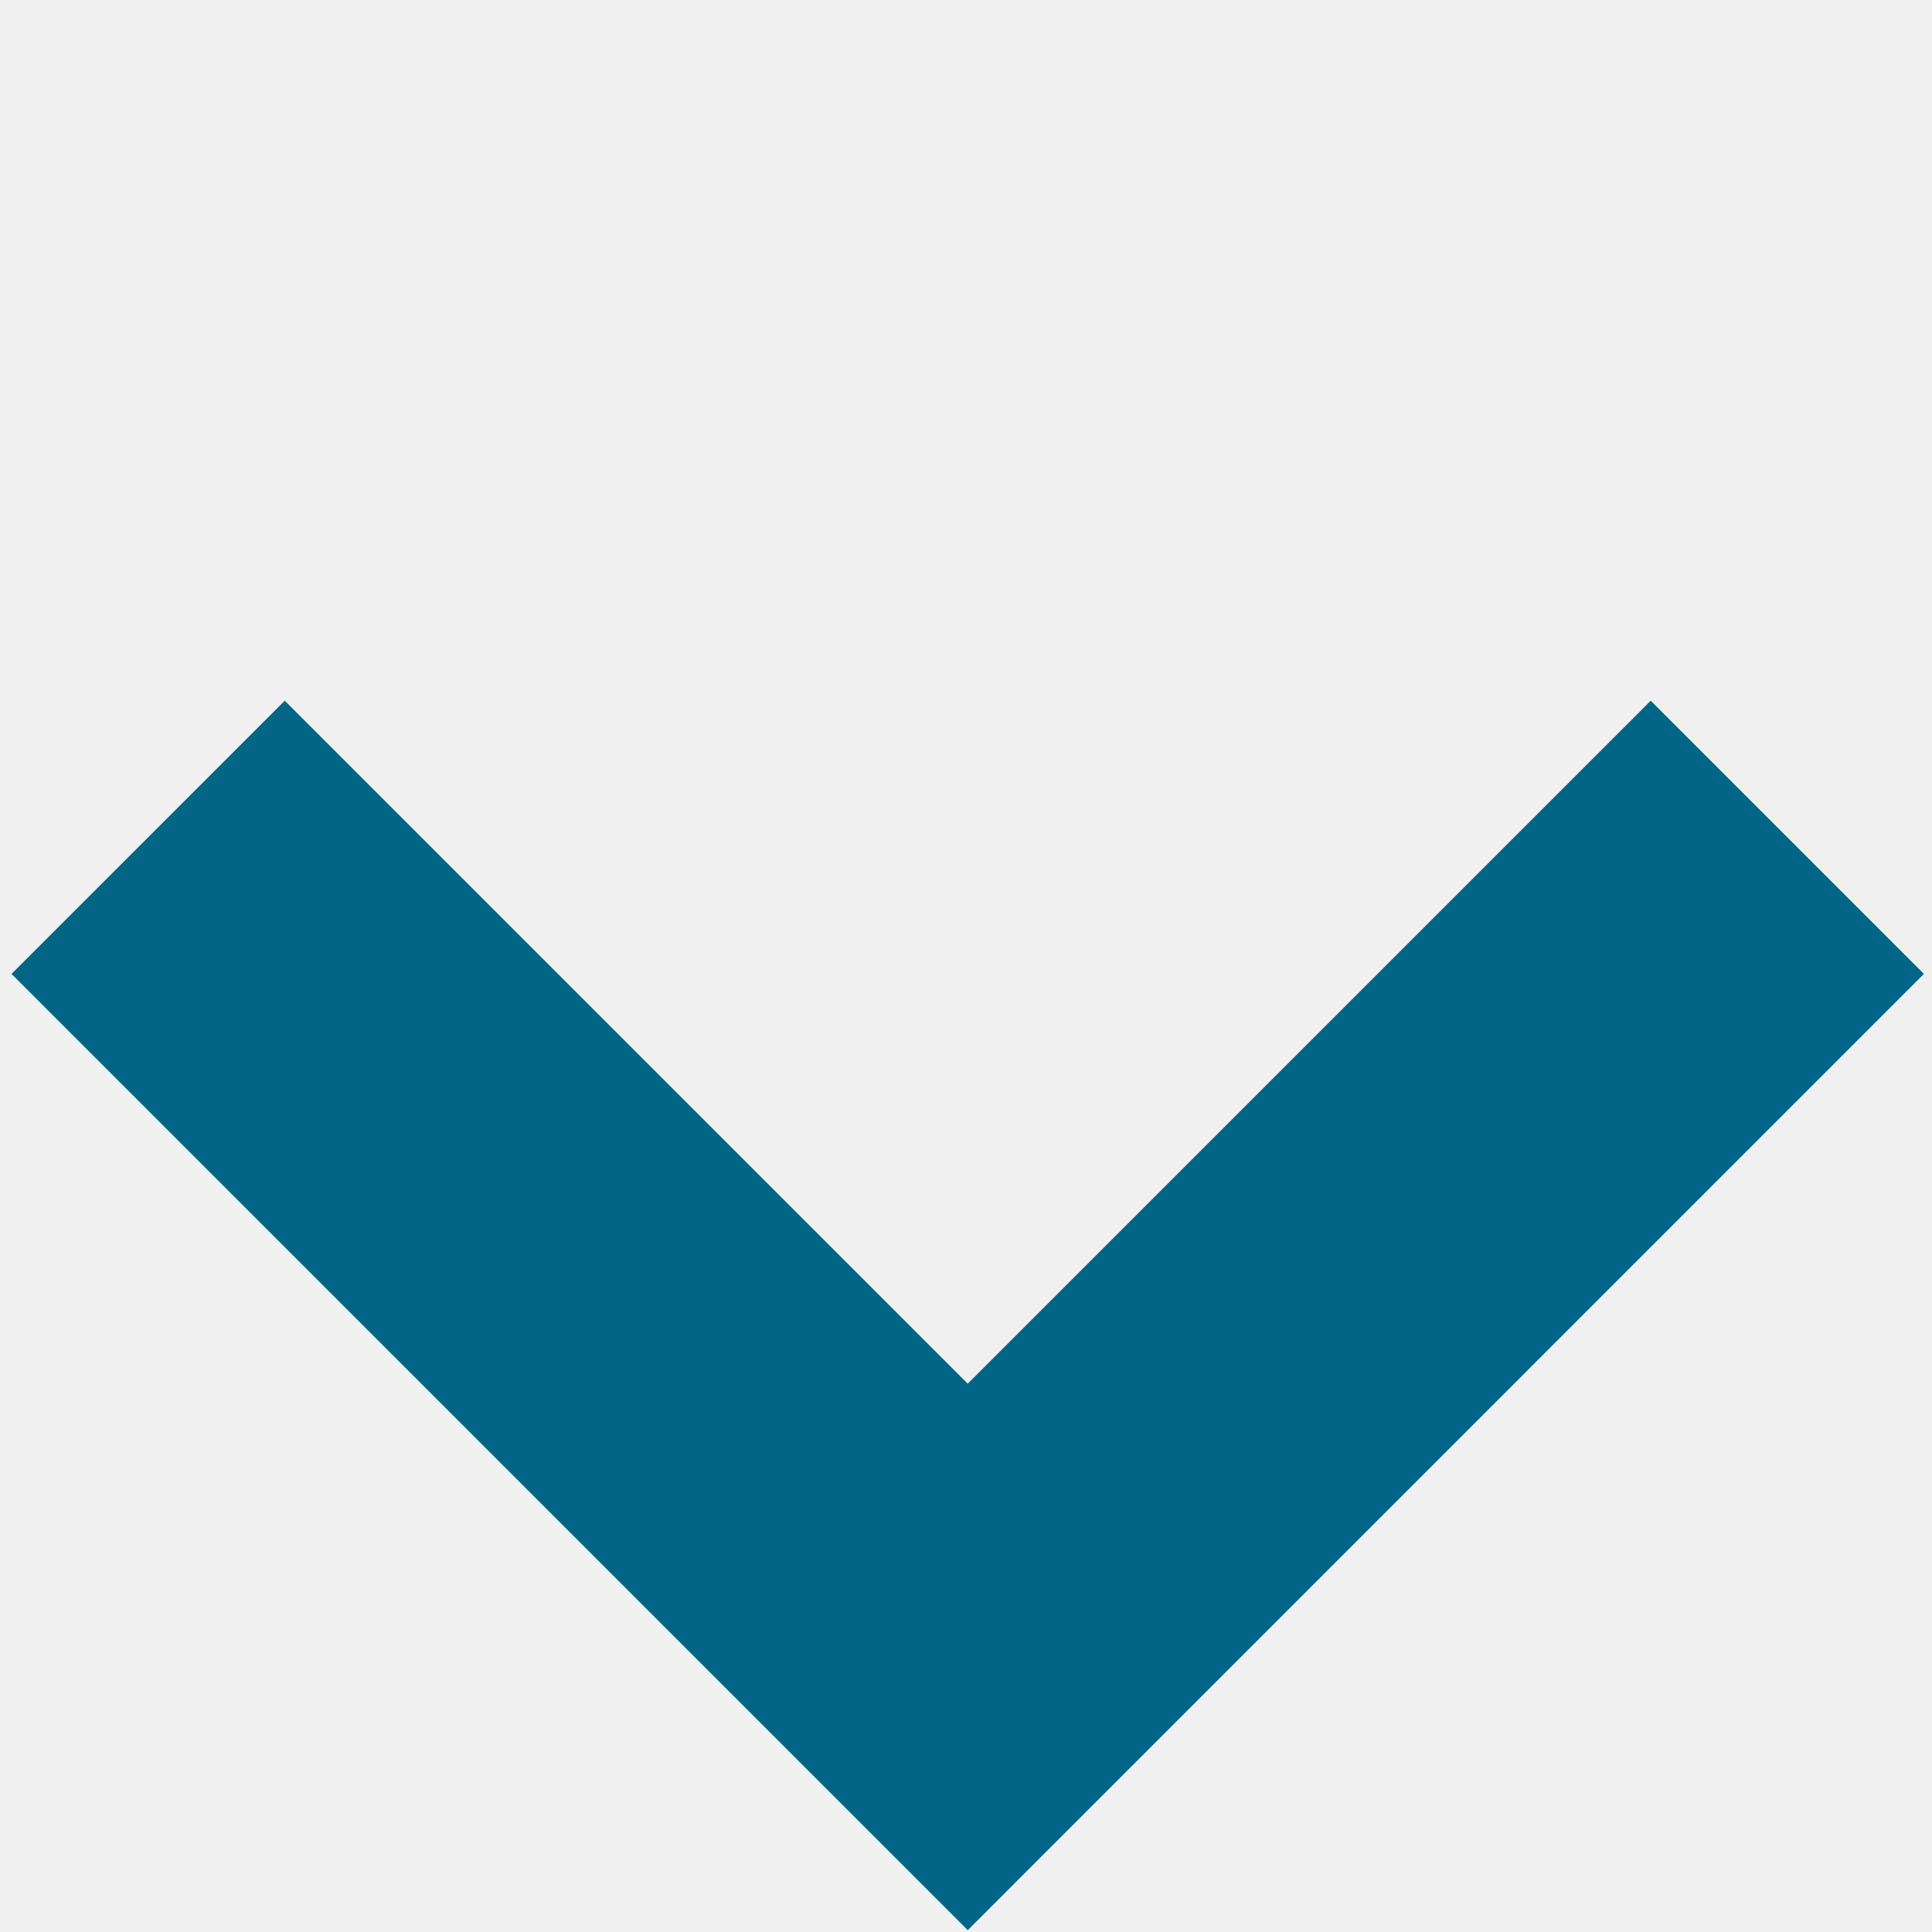
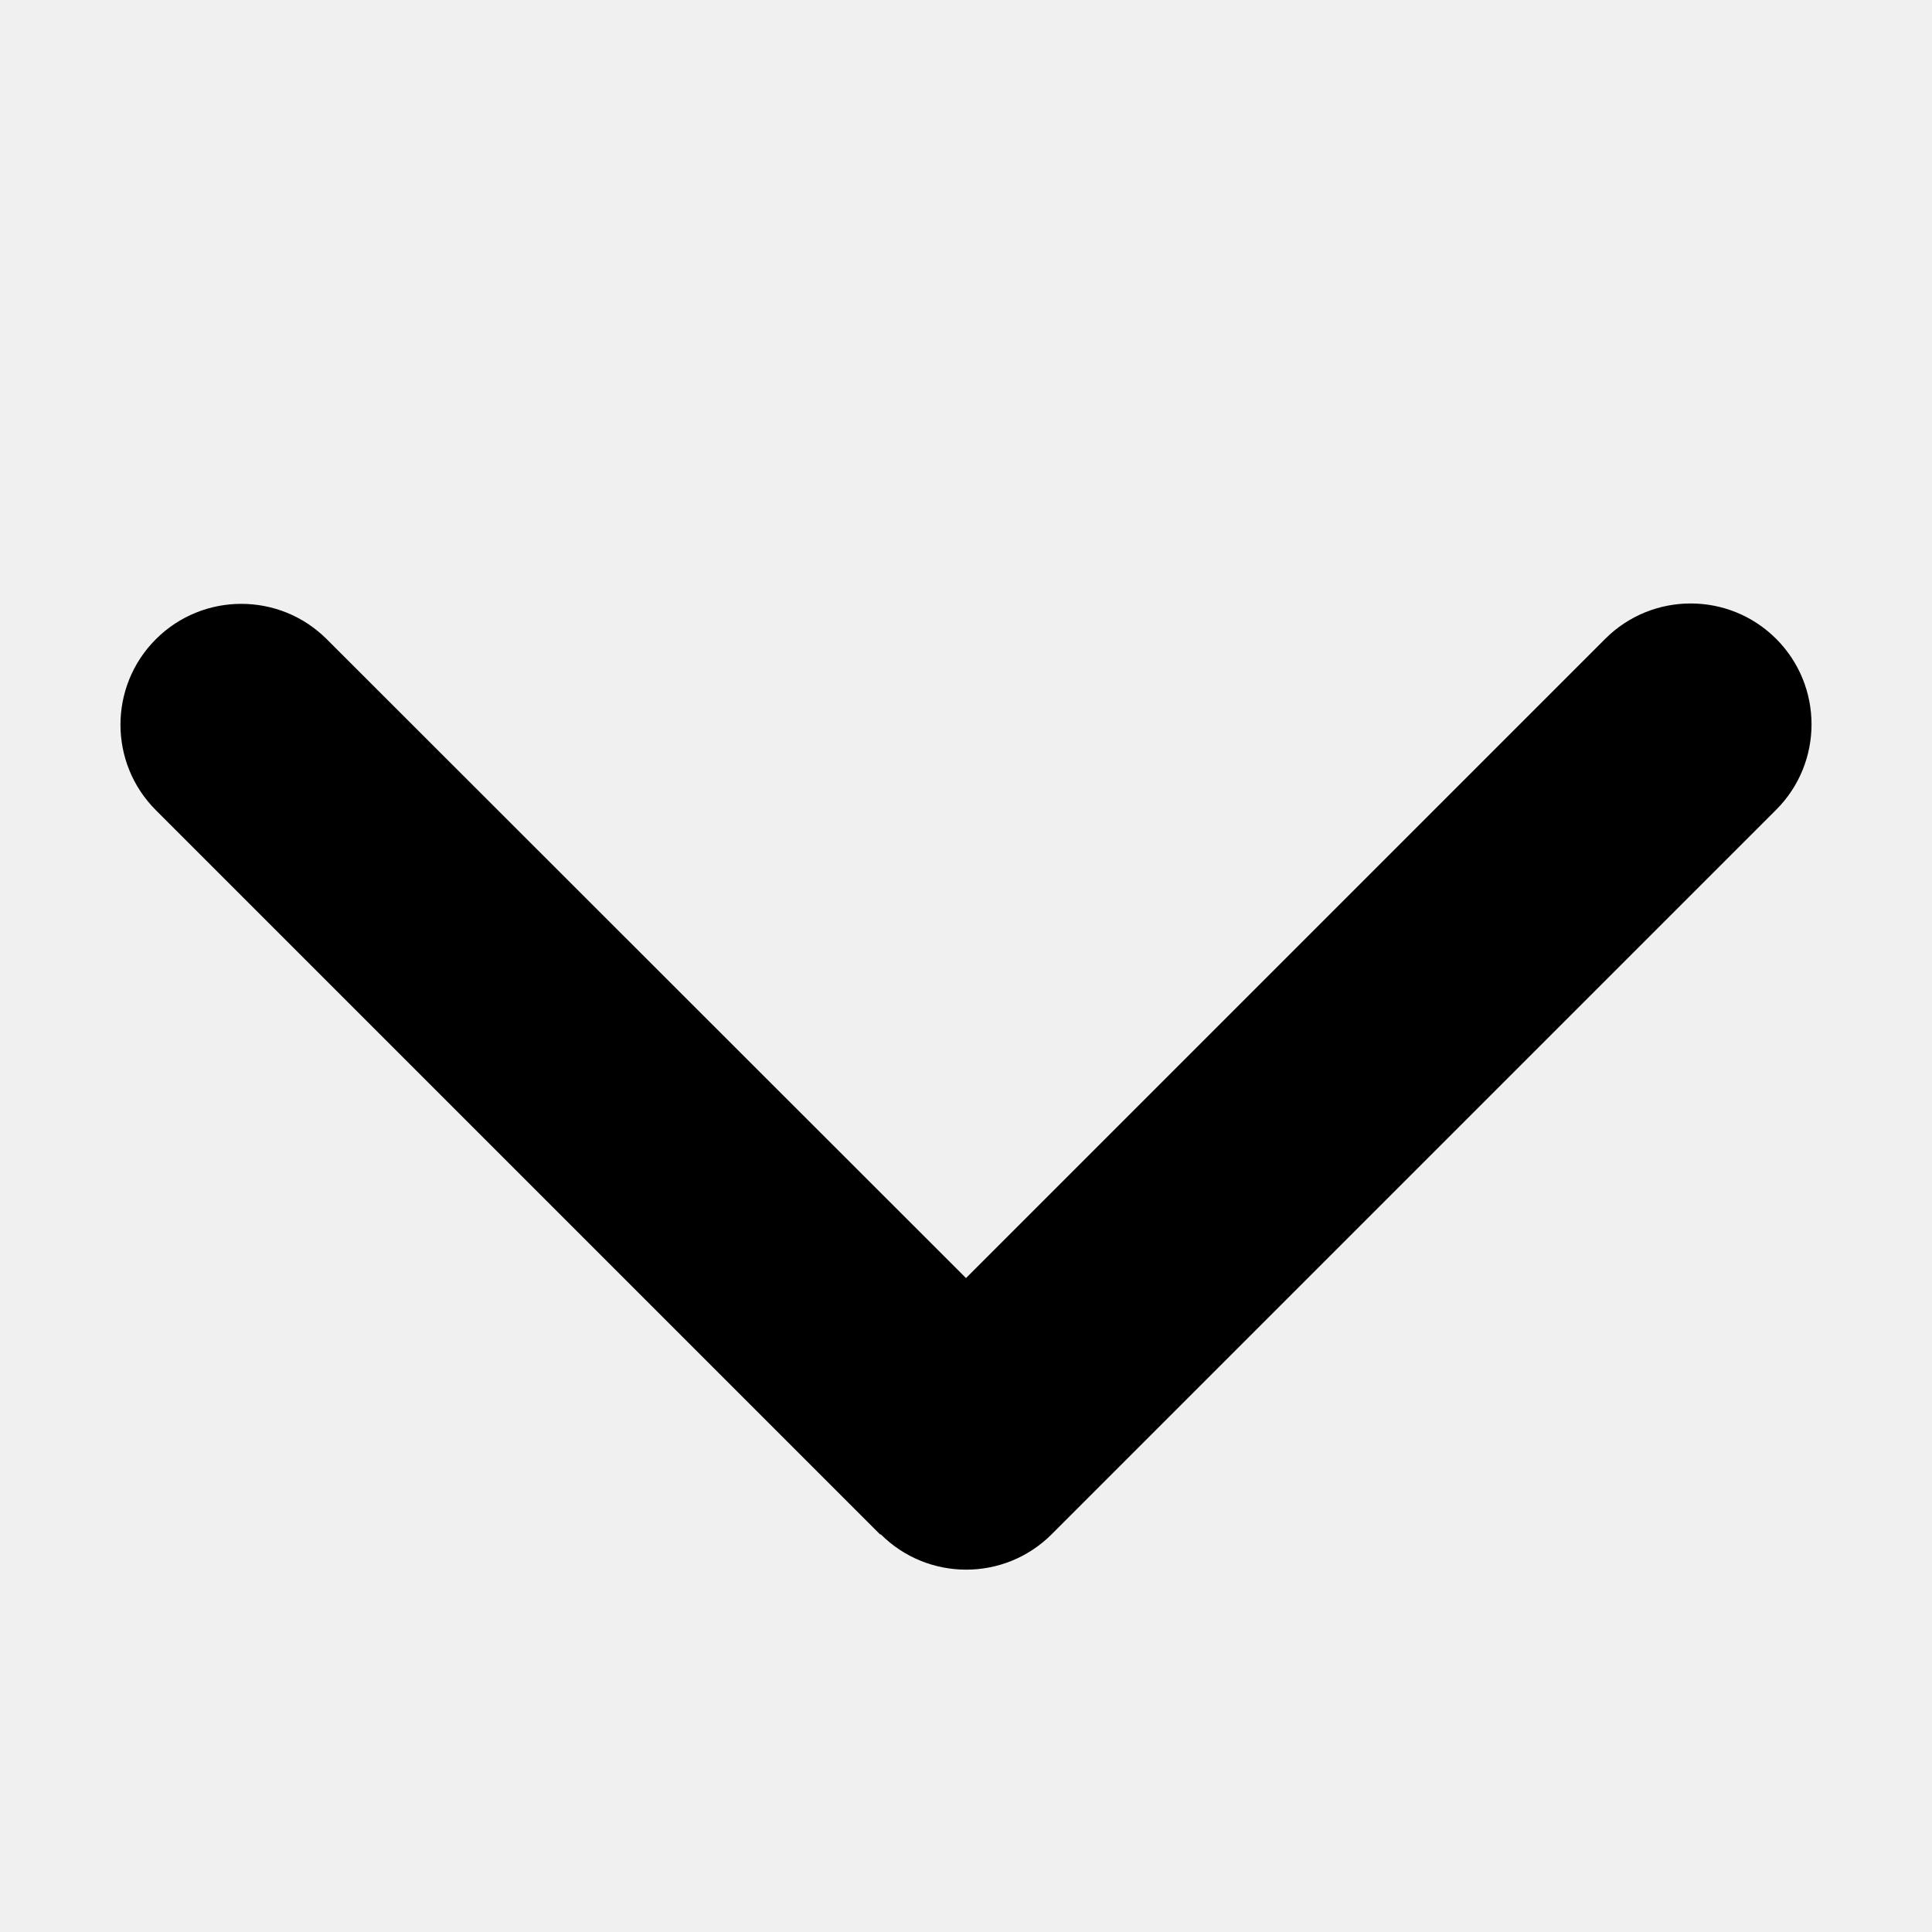
- <svg xmlns="http://www.w3.org/2000/svg" viewBox="0 0 20 20" fill="none">
-   <mask id="path-1-inside-1_146_4283" fill="white">
-     <path d="M10.018 0.182L19.917 10.081L10.018 19.981L0.118 10.081L10.018 0.182Z" />
-   </mask>
-   <path d="M10.018 19.981L7.189 22.809L10.018 25.638L12.846 22.809L10.018 19.981ZM19.917 10.081L17.089 7.253L7.189 17.152L10.018 19.981L12.846 22.809L22.745 12.91L19.917 10.081ZM10.018 19.981L12.846 17.152L2.947 7.253L0.118 10.081L-2.71 12.91L7.189 22.809L10.018 19.981Z" fill="#006586" mask="url(#path-1-inside-1_146_4283)" />
+ <svg xmlns="http://www.w3.org/2000/svg" viewBox="0 0 512 512">
+   <path d="M233.4 406.6c12.5 12.5 32.8 12.5 45.3 0l192-192c12.5-12.5 12.5-32.8 0-45.3s-32.8-12.5-45.3 0L256 338.7 86.6 169.4c-12.5-12.5-32.8-12.5-45.3 0s-12.5 32.8 0 45.3l192 192z" />
</svg>
